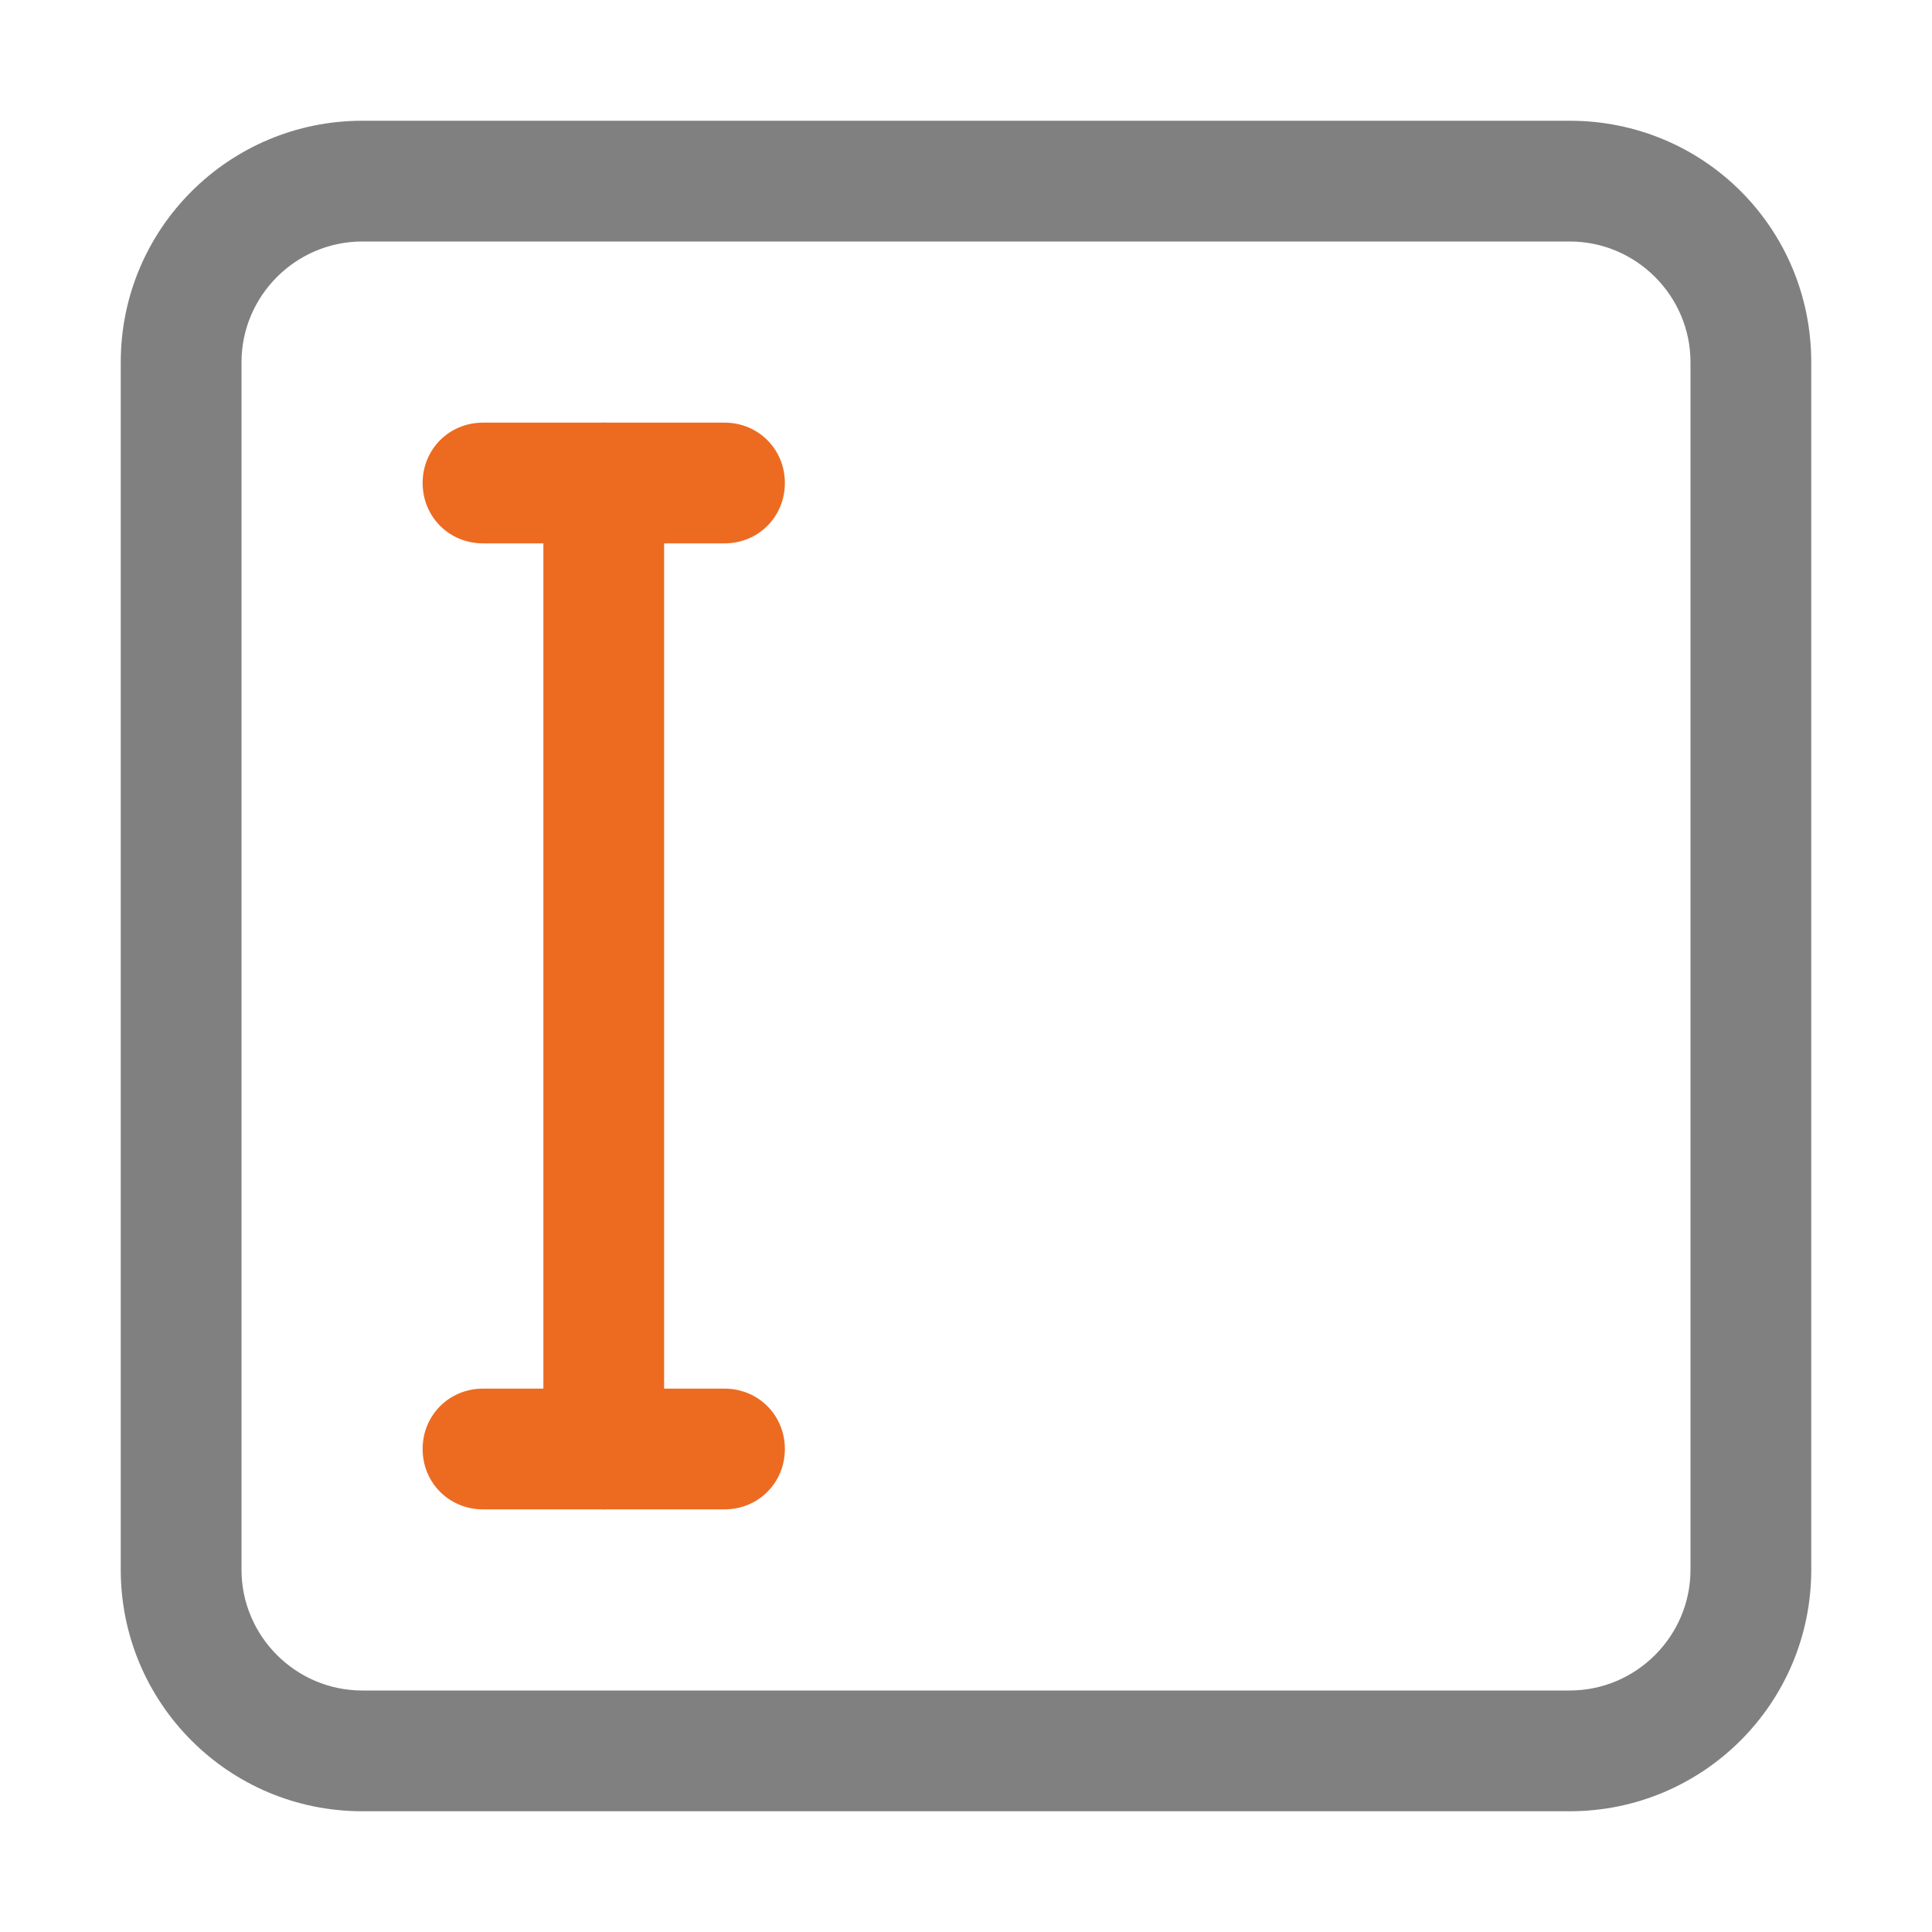
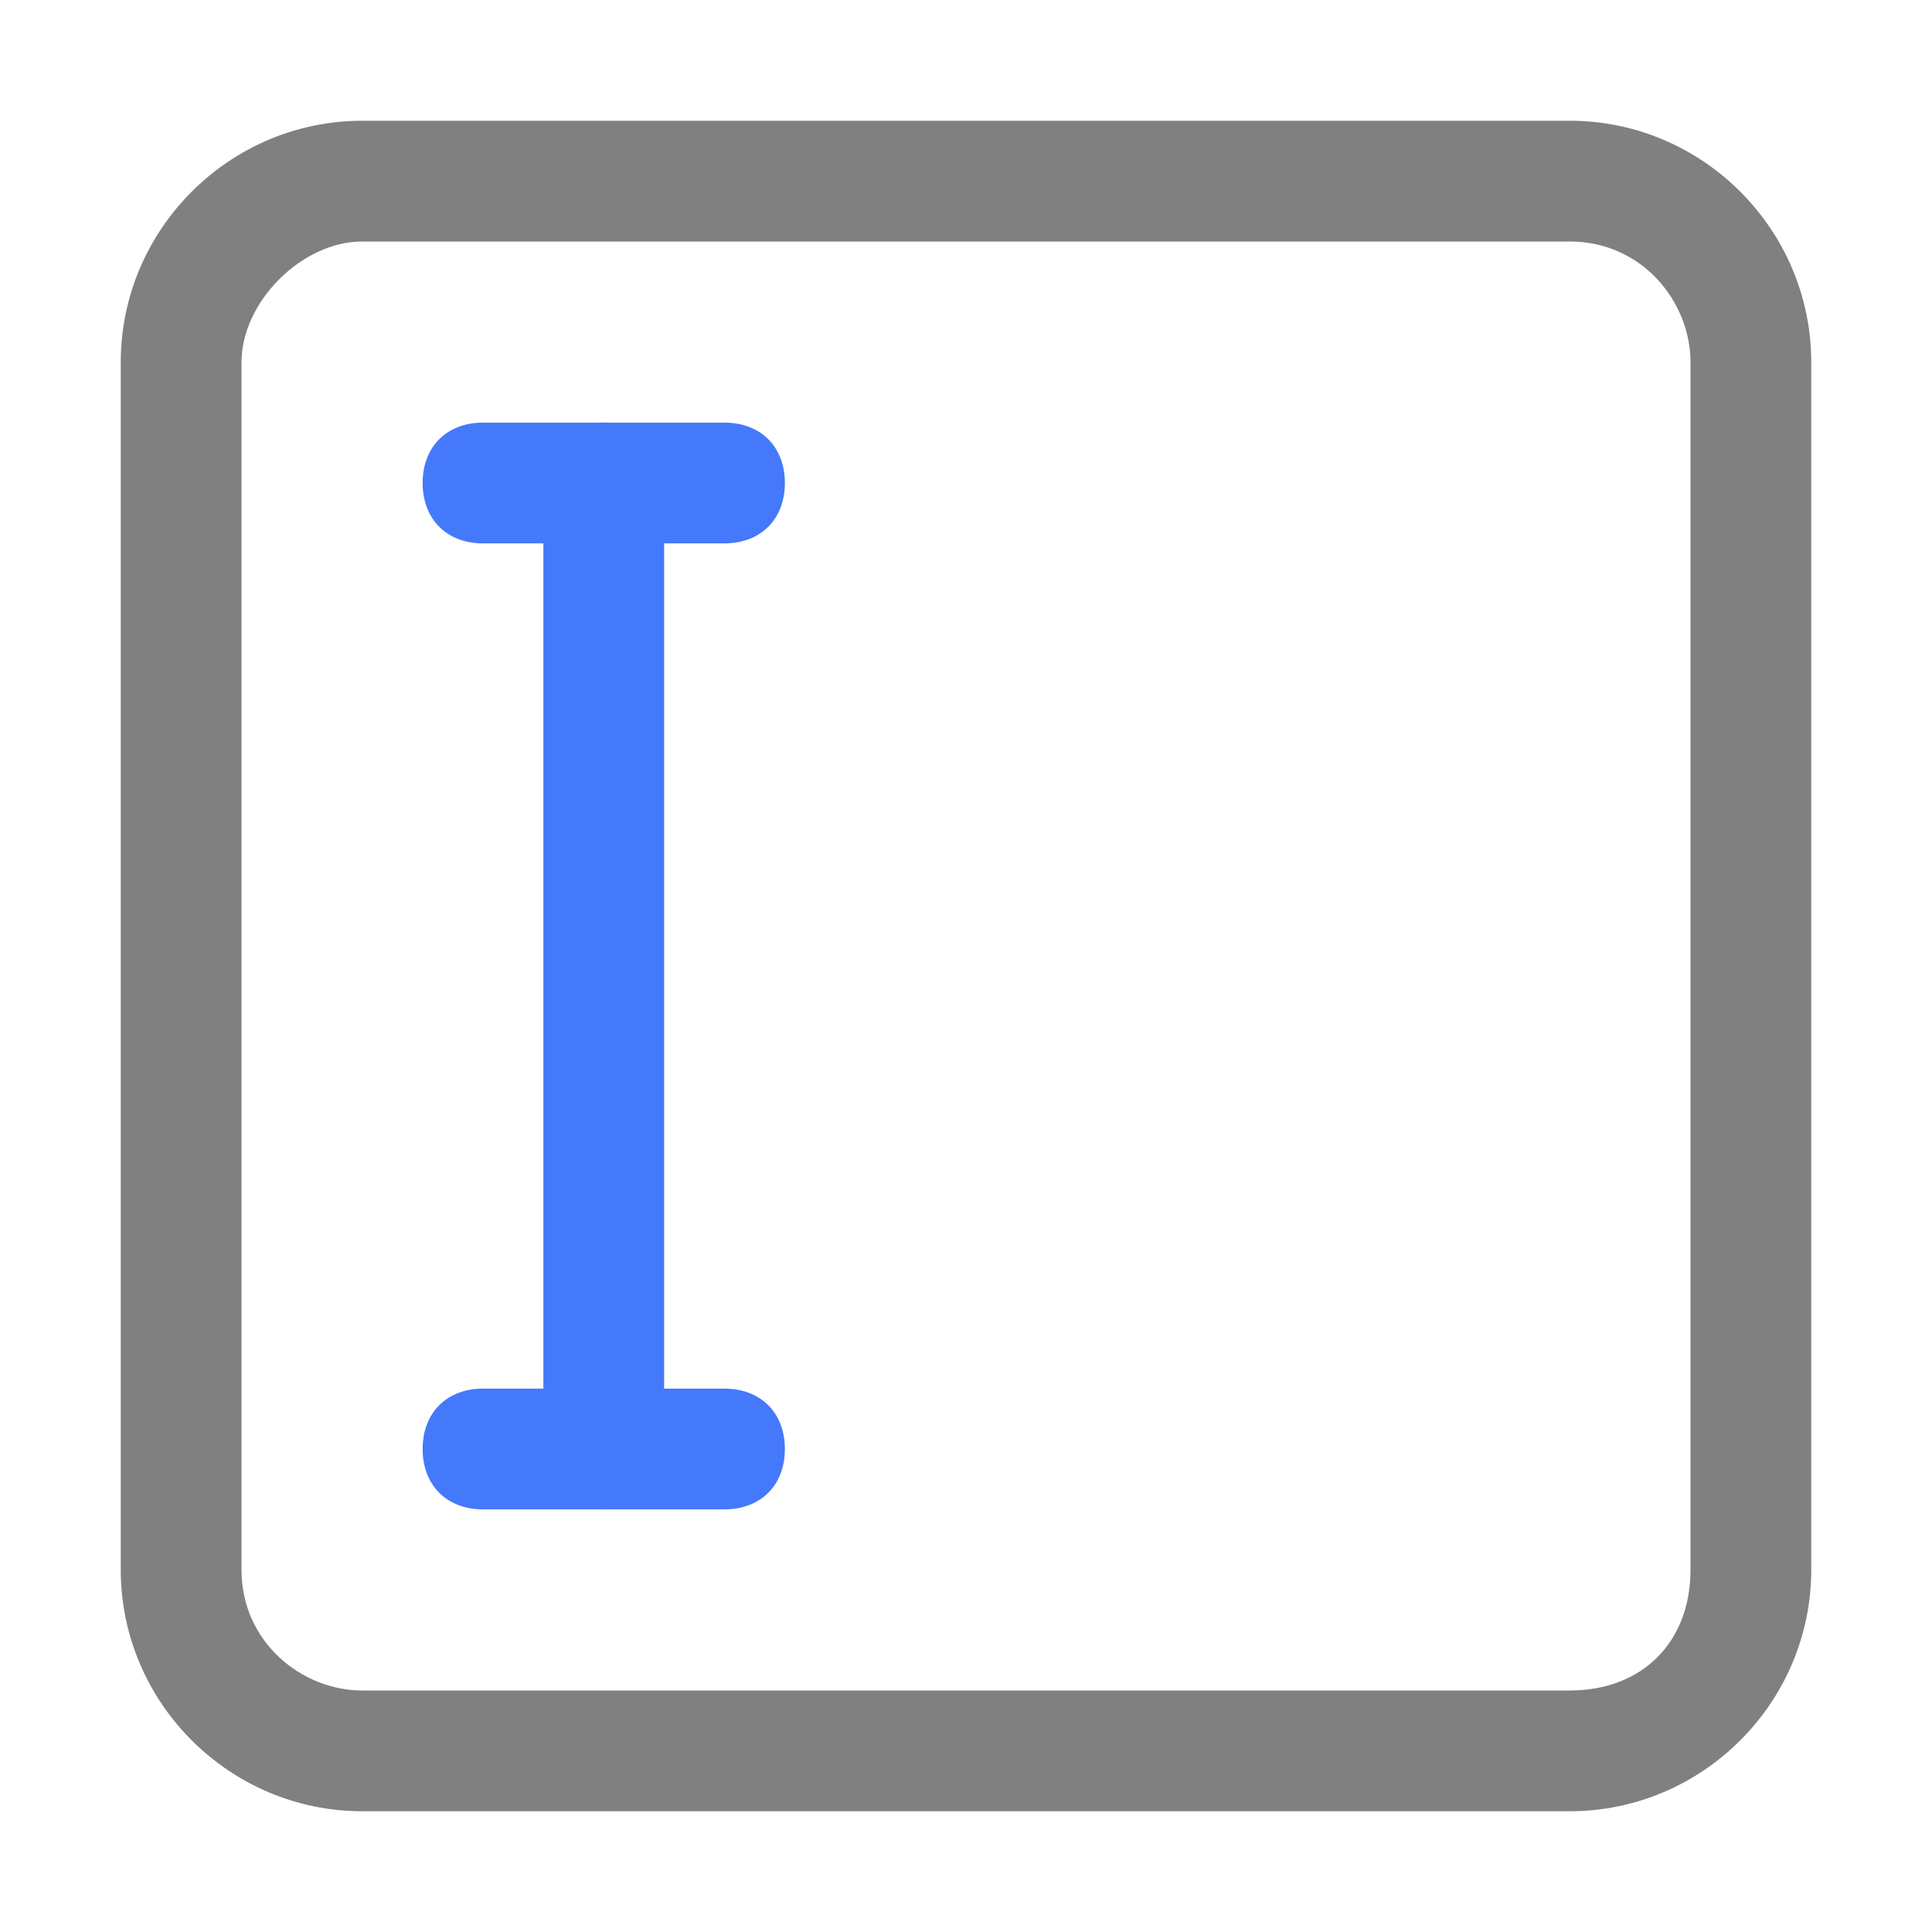
- <svg xmlns="http://www.w3.org/2000/svg" version="1.0" id="Layer_1" x="0px" y="0px" viewBox="0 0 16 16" enable-background="new 0 0 16 16" xml:space="preserve">
-   <g id="number_x5F_of_x5F_copies">
+ <svg xmlns="http://www.w3.org/2000/svg" version="1.1" id="图层_1" x="0px" y="0px" width="16px" height="16px" viewBox="0 0 16 16" enable-background="new 0 0 16 16" xml:space="preserve">
+   <g id="number_x5F_of_x5F_copies_8_">
    <g>
-       <path fill="#808080" d="M13,2c0.55,0,1,0.45,1,1V13c0,0.55-0.45,1-1,1H3c-0.55,0-1-0.45-1-1V3c0-0.55,0.45-1,1-1H13 M13,1H3    c-1.1,0-2,0.89-2,2V13c0,1.1,0.89,2,2,2H13c1.1,0,2-0.89,2-2V3C15,1.89,14.11,1,13,1L13,1z" />
+       <path fill="#808080" d="M13,2c0.6,0,1,0.5,1,1v10c0,0.6-0.4,1-1,1H3c-0.5,0-1-0.4-1-1V3c0-0.5,0.5-1,1-1H13 M13,1H3    C1.9,1,1,1.9,1,3v10c0,1.1,0.9,2,2,2h10c1.1,0,2-0.9,2-2V3C15,1.9,14.1,1,13,1L13,1z" />
    </g>
    <g>
-       <path fill="#ED6B21" d="M6,4.5H4C3.72,4.5,3.5,4.28,3.5,4S3.72,3.5,4,3.5h2c0.28,0,0.5,0.22,0.5,0.5S6.28,4.5,6,4.5z" />
+       <path fill="#4479FB" d="M6,4.5H4C3.7,4.5,3.5,4.3,3.5,4S3.7,3.5,4,3.5h2c0.3,0,0.5,0.2,0.5,0.5S6.3,4.5,6,4.5z" />
    </g>
    <g>
-       <path fill="#ED6B21" d="M6,12.5H4c-0.28,0-0.5-0.22-0.5-0.5s0.22-0.5,0.5-0.5h2c0.28,0,0.5,0.22,0.5,0.5S6.28,12.5,6,12.5z" />
+       <path fill="#4479FB" d="M6,12.5H4c-0.3,0-0.5-0.2-0.5-0.5s0.2-0.5,0.5-0.5h2c0.3,0,0.5,0.2,0.5,0.5S6.3,12.5,6,12.5z" />
    </g>
    <g>
-       <path fill="#ED6B21" d="M5,12.5c-0.28,0-0.5-0.22-0.5-0.5V4c0-0.28,0.22-0.5,0.5-0.5S5.5,3.72,5.5,4v8C5.5,12.28,5.28,12.5,5,12.5    z" />
+       <path fill="#4479FB" d="M5,12.5c-0.3,0-0.5-0.2-0.5-0.5V4c0-0.3,0.2-0.5,0.5-0.5S5.5,3.7,5.5,4v8C5.5,12.3,5.3,12.5,5,12.5z" />
    </g>
  </g>
</svg>
